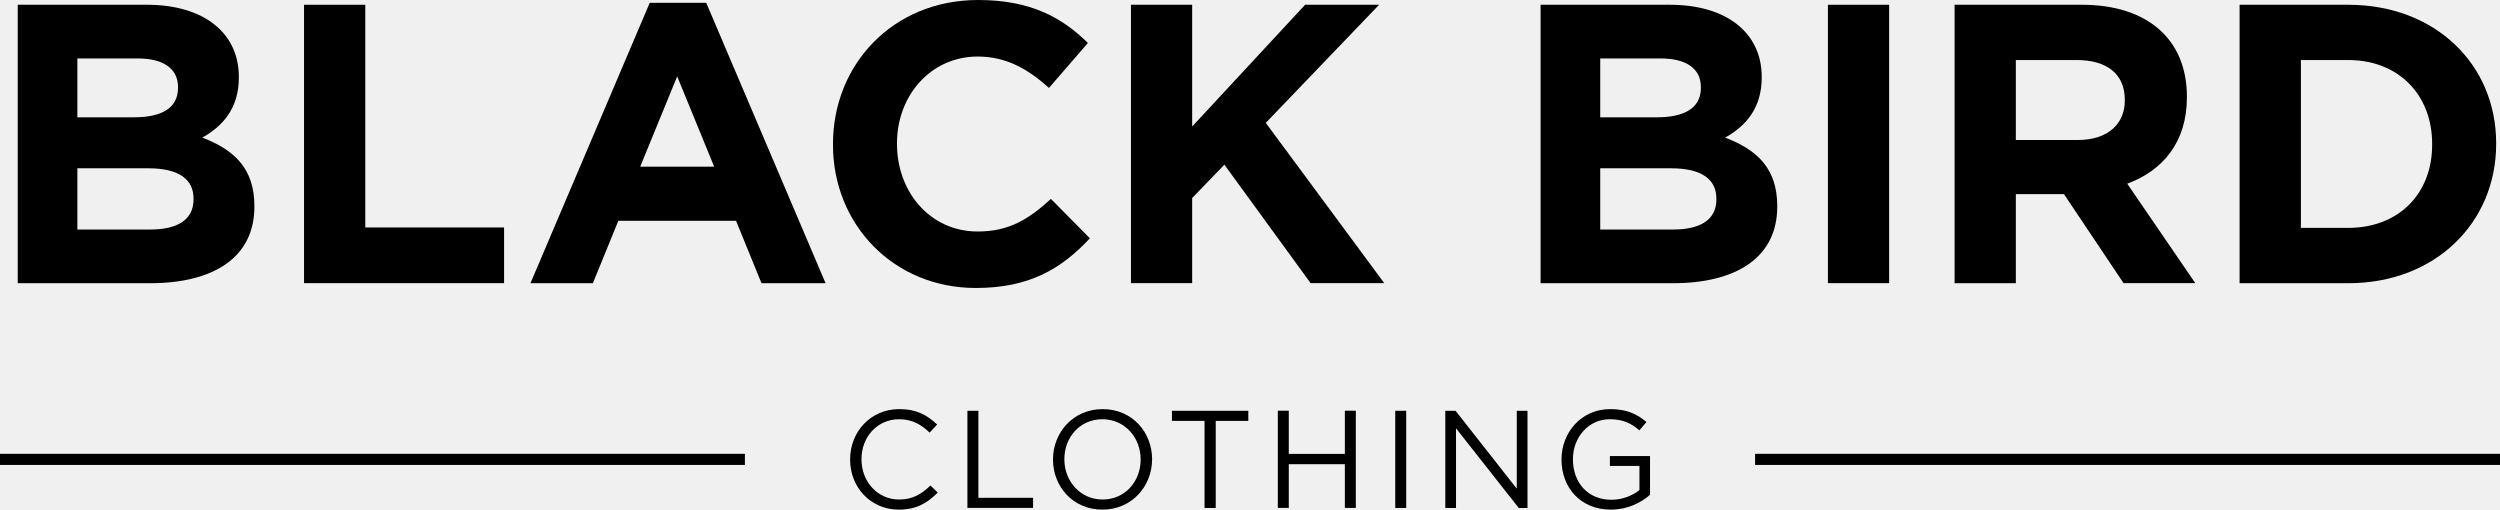
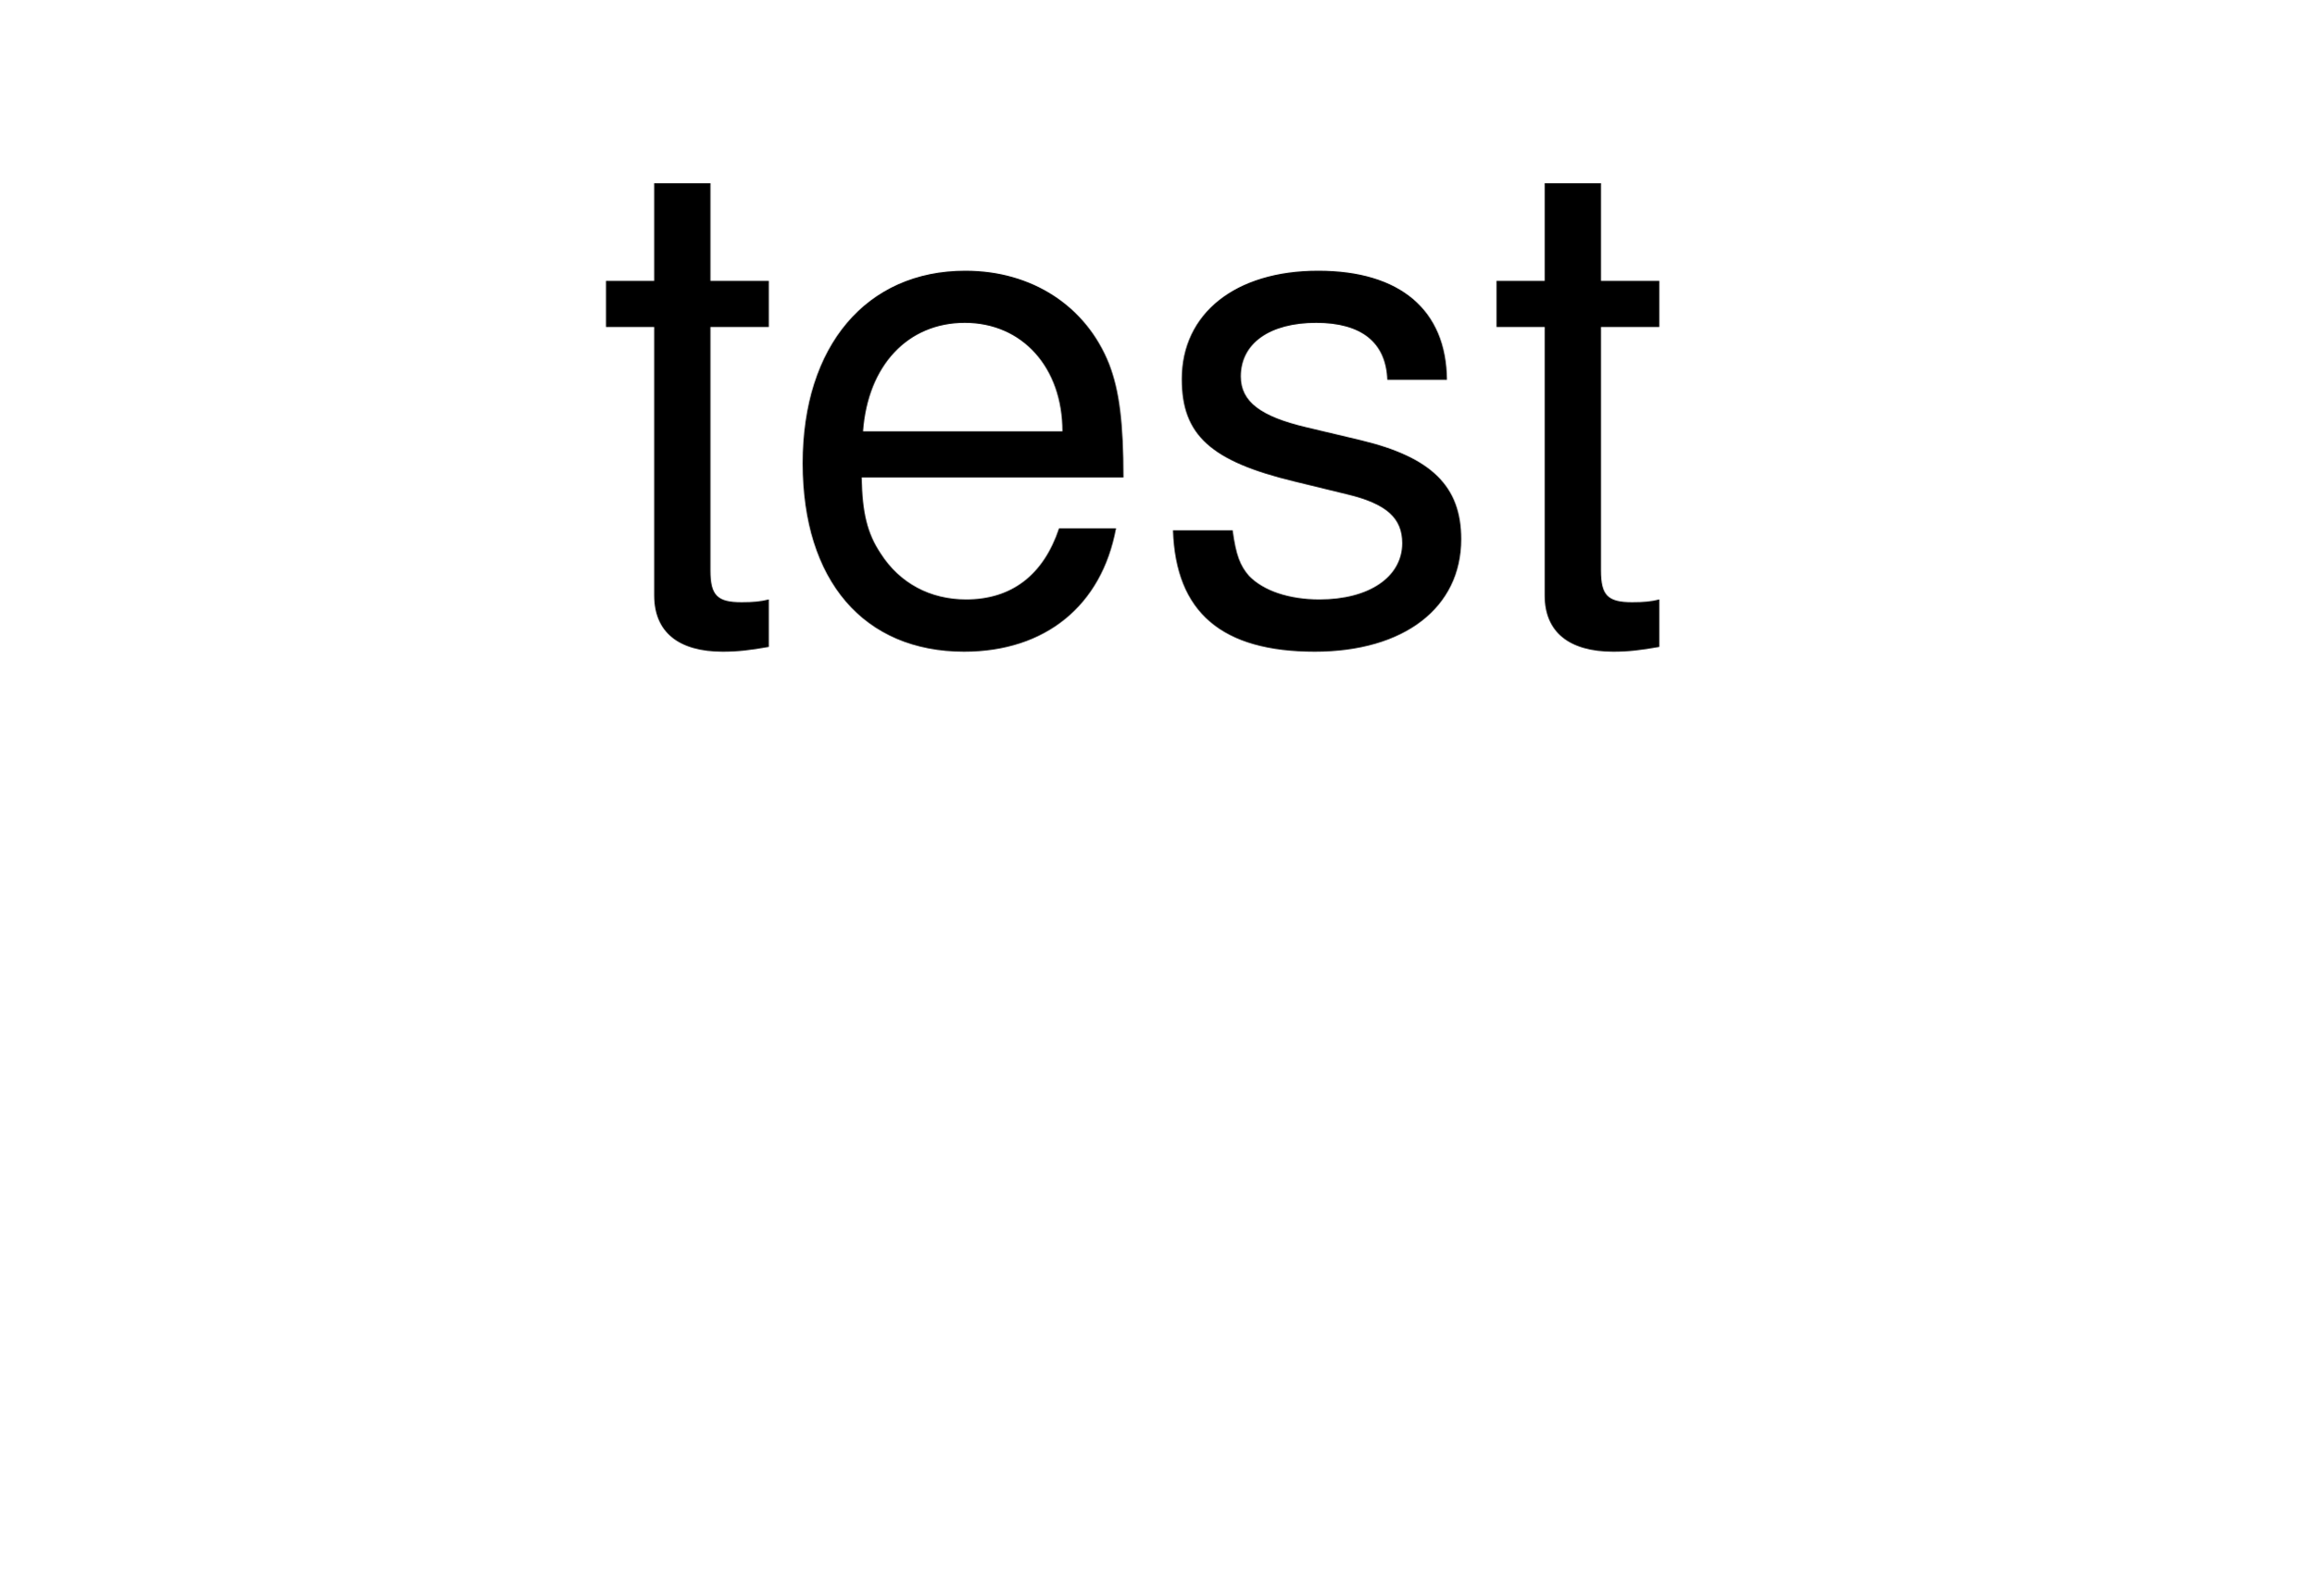
- <svg xmlns="http://www.w3.org/2000/svg" version="1.1" id="Layer_1" x="0px" y="0px" viewBox="0 0 378.07 77.07" enable-background="new 0 0 378.07 77.07" xml:space="preserve">
+ <svg xmlns="http://www.w3.org/2000/svg" width="580" height="400">
  <g>
-     <path d="M22.71,42.83H2.68V0.72h19.55c8.6,0,13.89,4.27,13.89,10.89v0.12c0,4.75-2.53,7.4-5.53,9.08   c4.87,1.86,7.88,4.69,7.88,10.35v0.12C38.47,38.98,32.22,42.83,22.71,42.83z M26.92,13.17c0-2.77-2.17-4.33-6.08-4.33H11.7v8.9   h8.54c4.09,0,6.68-1.32,6.68-4.45V13.17z M29.27,30.02c0-2.83-2.11-4.57-6.86-4.57H11.7v9.26h11.01c4.09,0,6.56-1.44,6.56-4.57   V30.02z" />
-     <path d="M45.98,42.83V0.72h9.26v33.68h20.99v8.42H45.98z" />
-     <path d="M115.16,42.83l-3.85-9.44h-17.8l-3.85,9.44h-9.44L98.26,0.42h8.54l18.05,42.41H115.16z M102.41,11.55L96.82,25.2H108   L102.41,11.55z" />
-     <path d="M147.56,43.55c-12.39,0-21.59-9.56-21.59-21.65v-0.12C125.96,9.8,134.99,0,147.92,0c7.94,0,12.69,2.65,16.6,6.5l-5.89,6.8   c-3.25-2.95-6.56-4.75-10.77-4.75c-7.1,0-12.21,5.9-12.21,13.11v0.12c0,7.22,4.99,13.23,12.21,13.23c4.81,0,7.76-1.92,11.07-4.93   l5.89,5.96C160.49,40.66,155.68,43.55,147.56,43.55z" />
-     <path d="M198.21,42.83L185.16,24.9l-4.87,5.05v12.87h-9.26V0.72h9.26v18.41l17.08-18.41h11.19l-17.14,17.86l17.92,24.24H198.21z" />
-     <path d="M253.01,42.83h-20.03V0.72h19.55c8.6,0,13.89,4.27,13.89,10.89v0.12c0,4.75-2.53,7.4-5.53,9.08   c4.87,1.86,7.88,4.69,7.88,10.35v0.12C268.76,38.98,262.51,42.83,253.01,42.83z M257.22,13.17c0-2.77-2.17-4.33-6.08-4.33H242v8.9   h8.54c4.09,0,6.68-1.32,6.68-4.45V13.17z M259.56,30.02c0-2.83-2.11-4.57-6.86-4.57H242v9.26h11.01c4.09,0,6.56-1.44,6.56-4.57   V30.02z" />
-     <path d="M276.43,42.83V0.72h9.26v42.1H276.43z" />
-     <path d="M321.15,42.83l-9.02-13.47h-7.28v13.47h-9.26V0.72h19.25c9.92,0,15.88,5.23,15.88,13.89v0.12c0,6.8-3.67,11.07-9.02,13.05   l10.29,15.04H321.15z M321.33,15.1c0-3.97-2.77-6.02-7.28-6.02h-9.2v12.09h9.38c4.51,0,7.1-2.41,7.1-5.95V15.1z" />
-     <path d="M355.11,42.83h-16.42V0.72h16.42c13.23,0,22.38,9.08,22.38,20.93v0.12C377.49,33.62,368.35,42.83,355.11,42.83z    M367.81,21.77c0-7.46-5.11-12.69-12.69-12.69h-7.16v25.38h7.16c7.58,0,12.69-5.11,12.69-12.57V21.77z" />
+     <rect fill="#fff" id="canvas_background" height="402" width="582" y="-1" x="-1" />
+     <g display="none" overflow="visible" y="0" x="0" height="100%" width="100%" id="canvasGrid">
+       <rect fill="url(#gridpattern)" stroke-width="0" y="0" x="0" height="100%" width="100%" />
+     </g>
  </g>
  <g>
-     <path d="M135.93,77.07c-4.24,0-7.37-3.34-7.37-7.58c0-4.2,3.11-7.62,7.43-7.62c2.67,0,4.26,0.94,5.73,2.33l-1.13,1.22   c-1.24-1.18-2.62-2.02-4.62-2.02c-3.25,0-5.69,2.62-5.69,6.05s2.46,6.09,5.69,6.09c2.02,0,3.34-0.78,4.75-2.12l1.09,1.07   C140.28,76.04,138.6,77.07,135.93,77.07z" />
-     <path d="M146.3,62.12h1.66v13.16h8.27v1.53h-9.93V62.12z" />
-     <path d="M166.71,77.07c-4.47,0-7.47-3.51-7.47-7.58s3.04-7.62,7.52-7.62s7.47,3.51,7.47,7.58S171.18,77.07,166.71,77.07z    M166.71,63.4c-3.36,0-5.75,2.69-5.75,6.05s2.44,6.09,5.79,6.09s5.75-2.69,5.75-6.05S170.07,63.4,166.71,63.4z" />
-     <path d="M183.84,76.82h-1.68V63.65h-4.93v-1.53h11.55v1.53h-4.93V76.82z" />
-     <path d="M194.9,70.2v6.61h-1.66v-14.7h1.66v6.53h8.48v-6.53h1.66v14.7h-1.66V70.2H194.9z" />
-     <path d="M212.66,62.12v14.7H211v-14.7H212.66z" />
-     <path d="M229.38,62.12H231v14.7h-1.32l-9.49-12.05v12.05h-1.62v-14.7h1.55l9.26,11.78V62.12z" />
-     <path d="M243.61,77.07c-4.62,0-7.47-3.36-7.47-7.58c0-4.05,2.96-7.62,7.37-7.62c2.48,0,4.01,0.71,5.48,1.95l-1.07,1.26   c-1.13-0.99-2.39-1.68-4.47-1.68c-3.25,0-5.58,2.75-5.58,6.05c0,3.53,2.25,6.13,5.82,6.13c1.68,0,3.23-0.65,4.24-1.47v-3.65h-4.47   v-1.49h6.07v5.86C248.15,76.04,246.09,77.07,243.61,77.07z" />
-   </g>
-   <g>
-     <rect x="0" y="68.63" width="112.65" height="1.68" />
-     <rect x="265.42" y="68.63" width="112.65" height="1.68" />
+     <text xml:space="preserve" text-anchor="start" font-family="Helvetica, Arial, sans-serif" font-size="170" id="svg_1" y="159.5" x="149.5" stroke-width="0" stroke="#000" fill="#000000">test</text>
  </g>
</svg>
